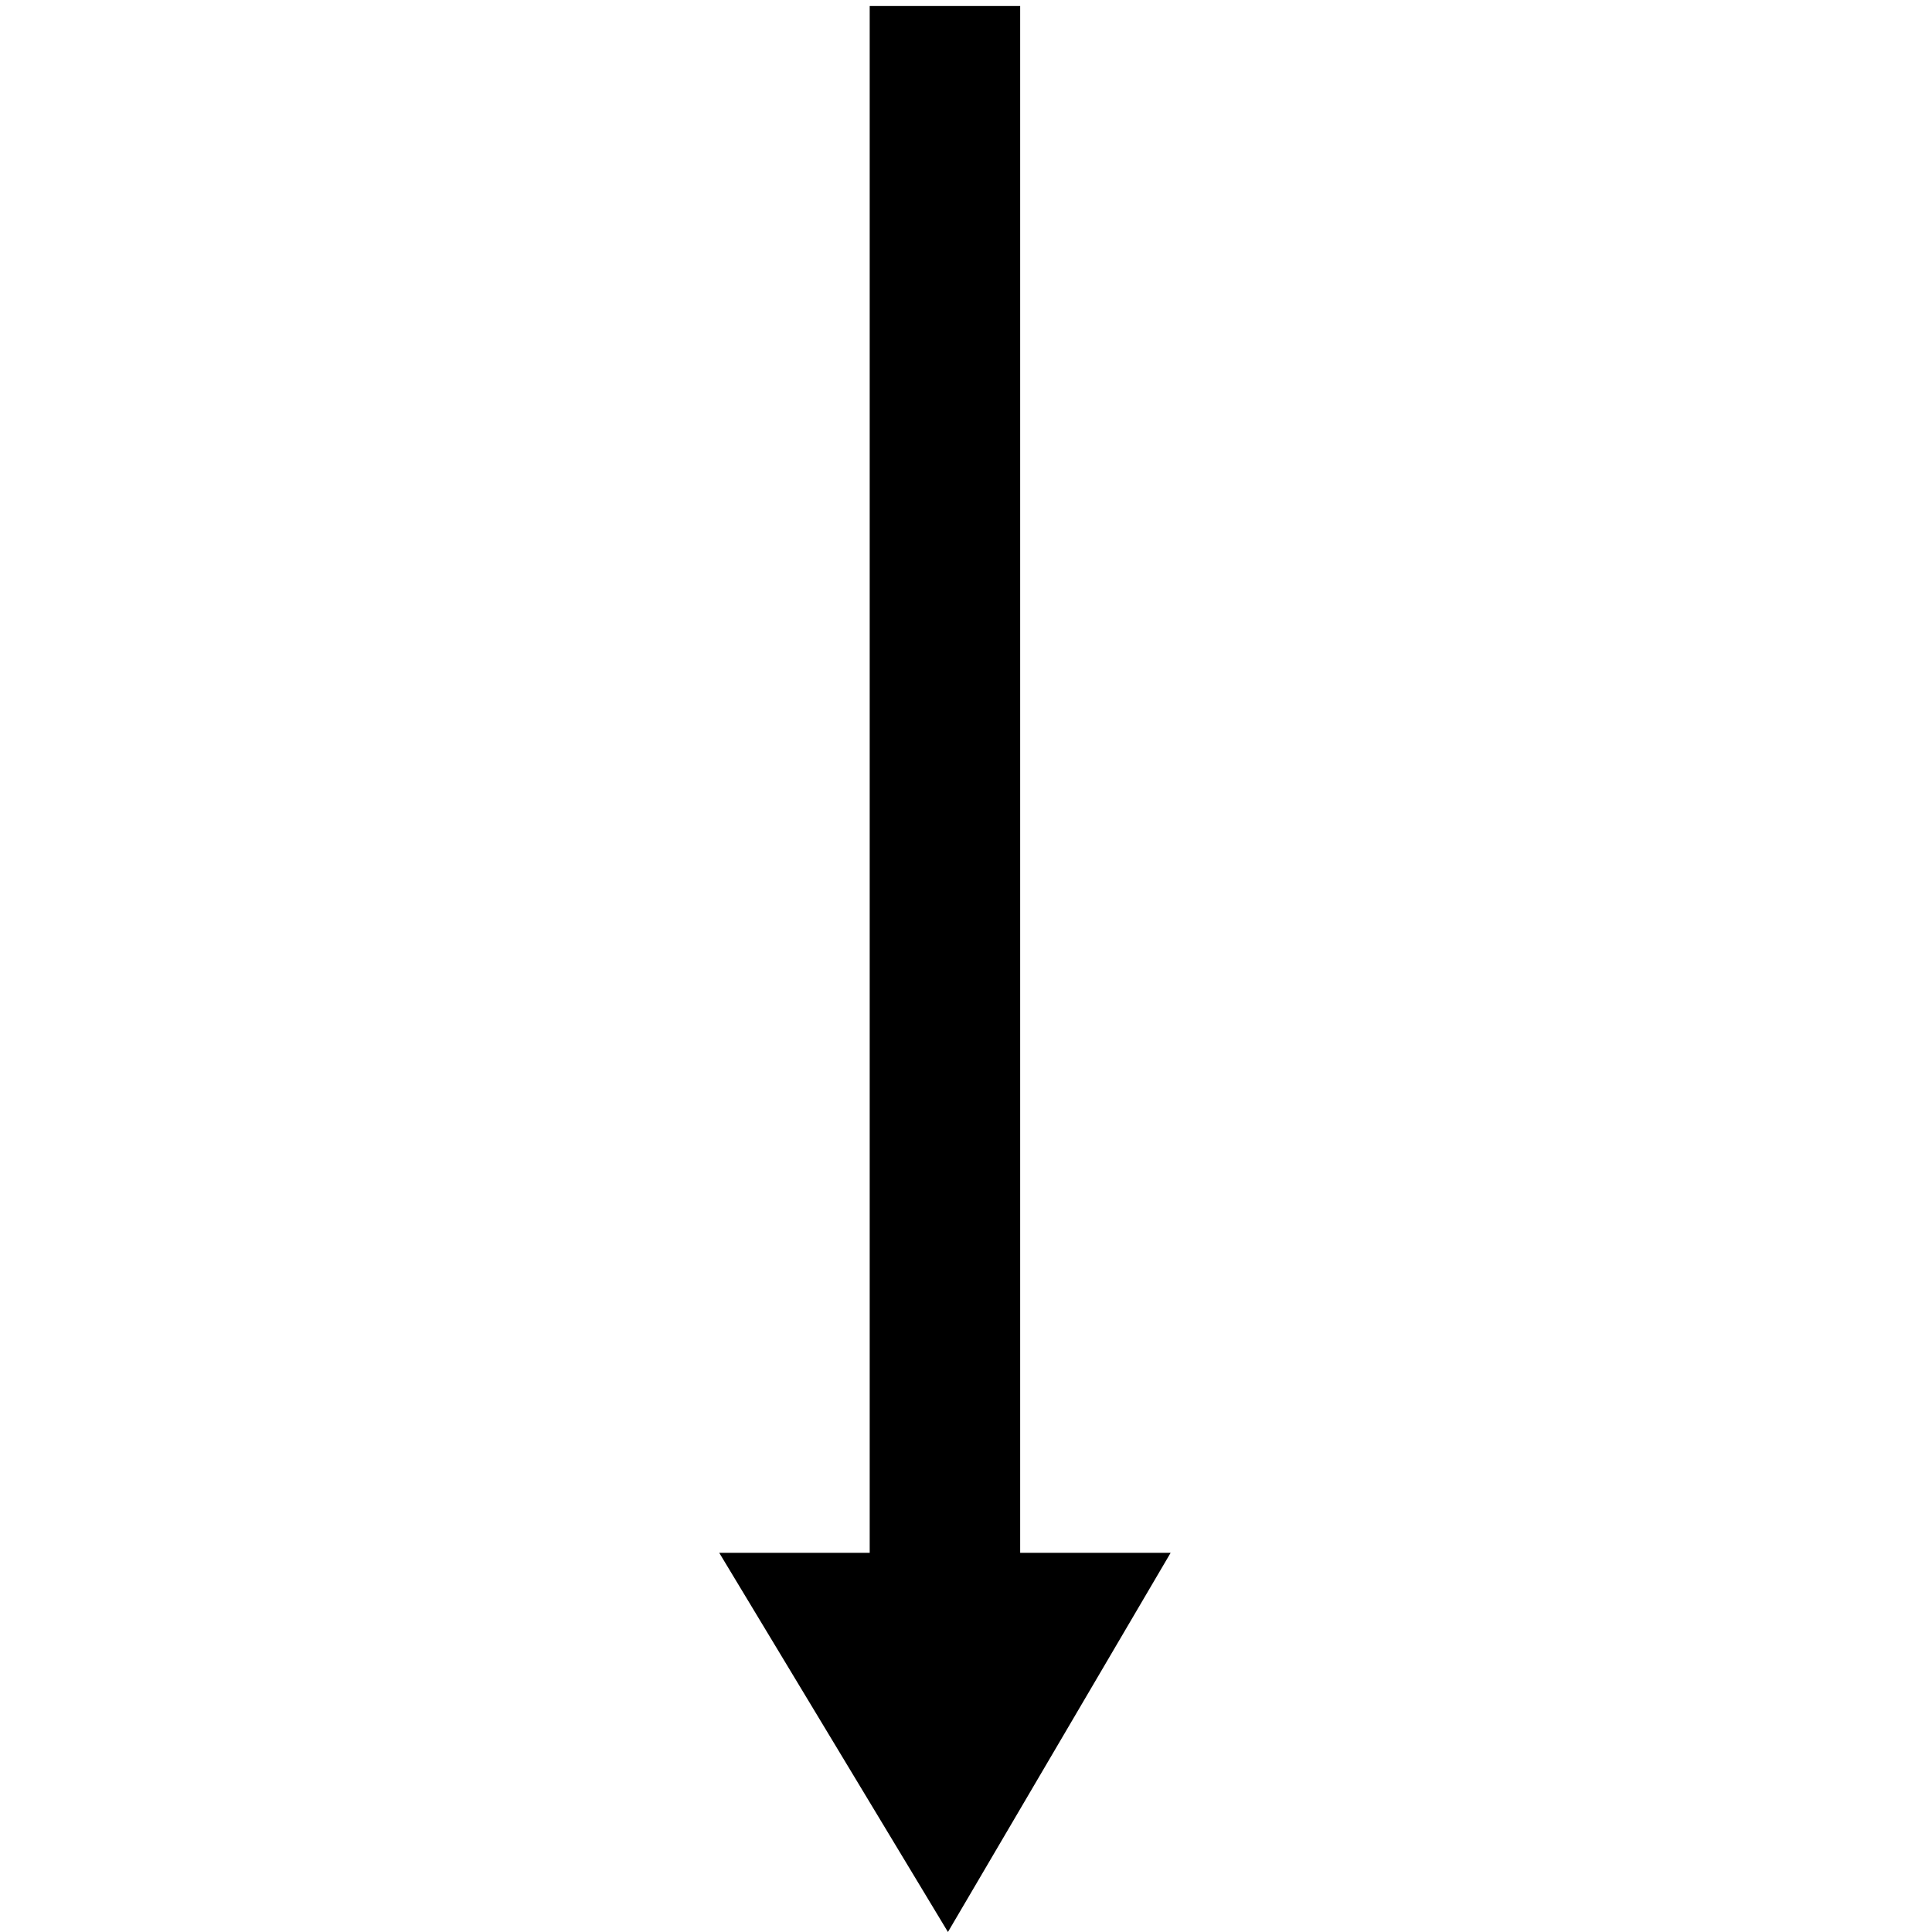
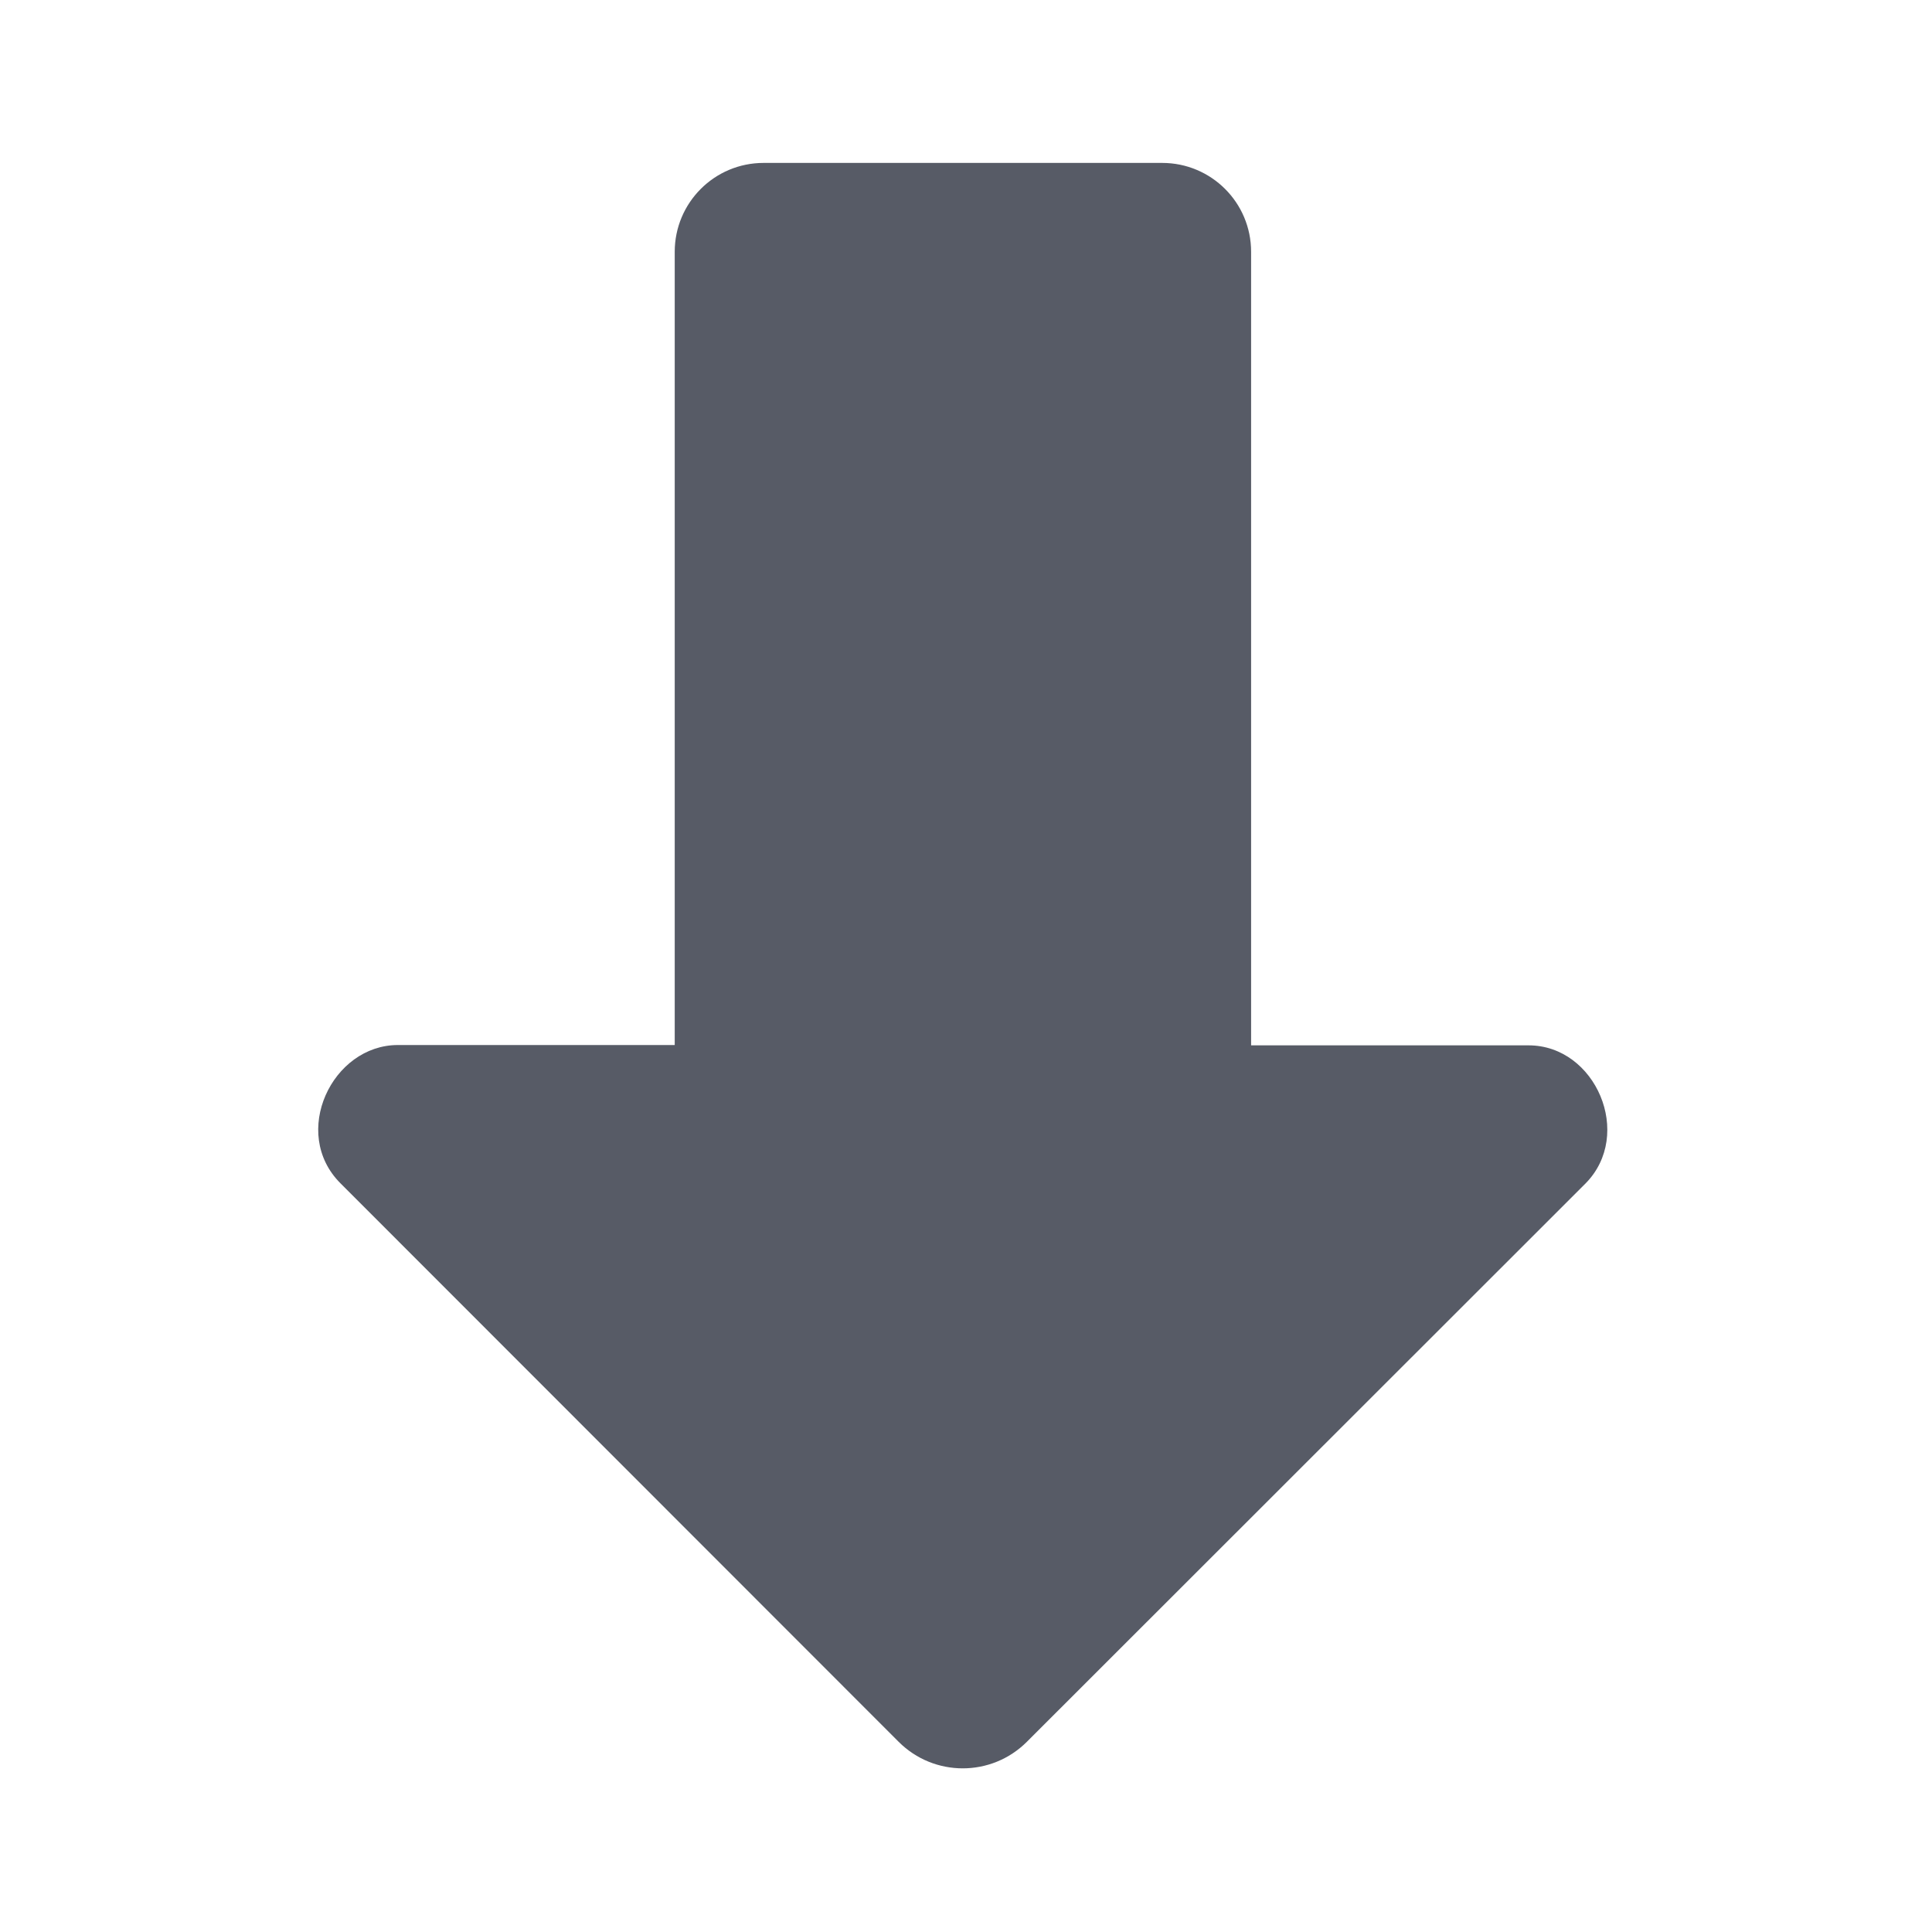
- <svg xmlns="http://www.w3.org/2000/svg" t="1793633419989" class="icon" viewBox="0 0 1024 1024" version="1.1" p-id="8921" width="24" height="24">
-   <path d="M540.71 3.19l0 861.308L460.96 864.498 460.96 3.19l79.751 1e-8z" fill="" p-id="8922" />
-   <path d="M620.461 823.028L502.43 1024l-121.221-200.972 239.252 0z" fill="" p-id="8923" />
+ <svg xmlns="http://www.w3.org/2000/svg" t="1793637556585" class="icon" viewBox="0 0 1024 1024" version="1.1" p-id="3048" width="24" height="24">
+   <path d="M325.451 862.307" fill="#272636" p-id="3049" />
+   <path d="M882.088 862.307" fill="#272636" p-id="3050" />
+   <path d="M236.003 877.1" fill="#272636" p-id="3051" />
+   <path d="M960.183 877.1" fill="#272636" p-id="3052" />
+   <path d="M63.645 788.685" fill="#272636" p-id="3053" />
+   <path d="M958.463 788.685" fill="#272636" p-id="3054" />
+   <path d="M64.849 858.694" fill="#272636" p-id="3055" />
+   <path d="M959.495 858.694" fill="#272636" p-id="3056" />
+   <path d="M840.289 627.335l-296.036 295.864c-18.75 18.75-49.196 18.75-67.946 0l-295.864-296.036c-26.662-26.662-4.472-73.278 30.446-73.278l146.728 0L357.617 133.483c0-25.974 20.986-47.132 47.132-47.132l211.233 0c25.974 0 47.132 20.986 47.132 47.132l0 420.575L810.186 554.057C845.793 554.057 866.091 601.361 840.289 627.335z" fill="#575B66" p-id="3057" />
</svg>
